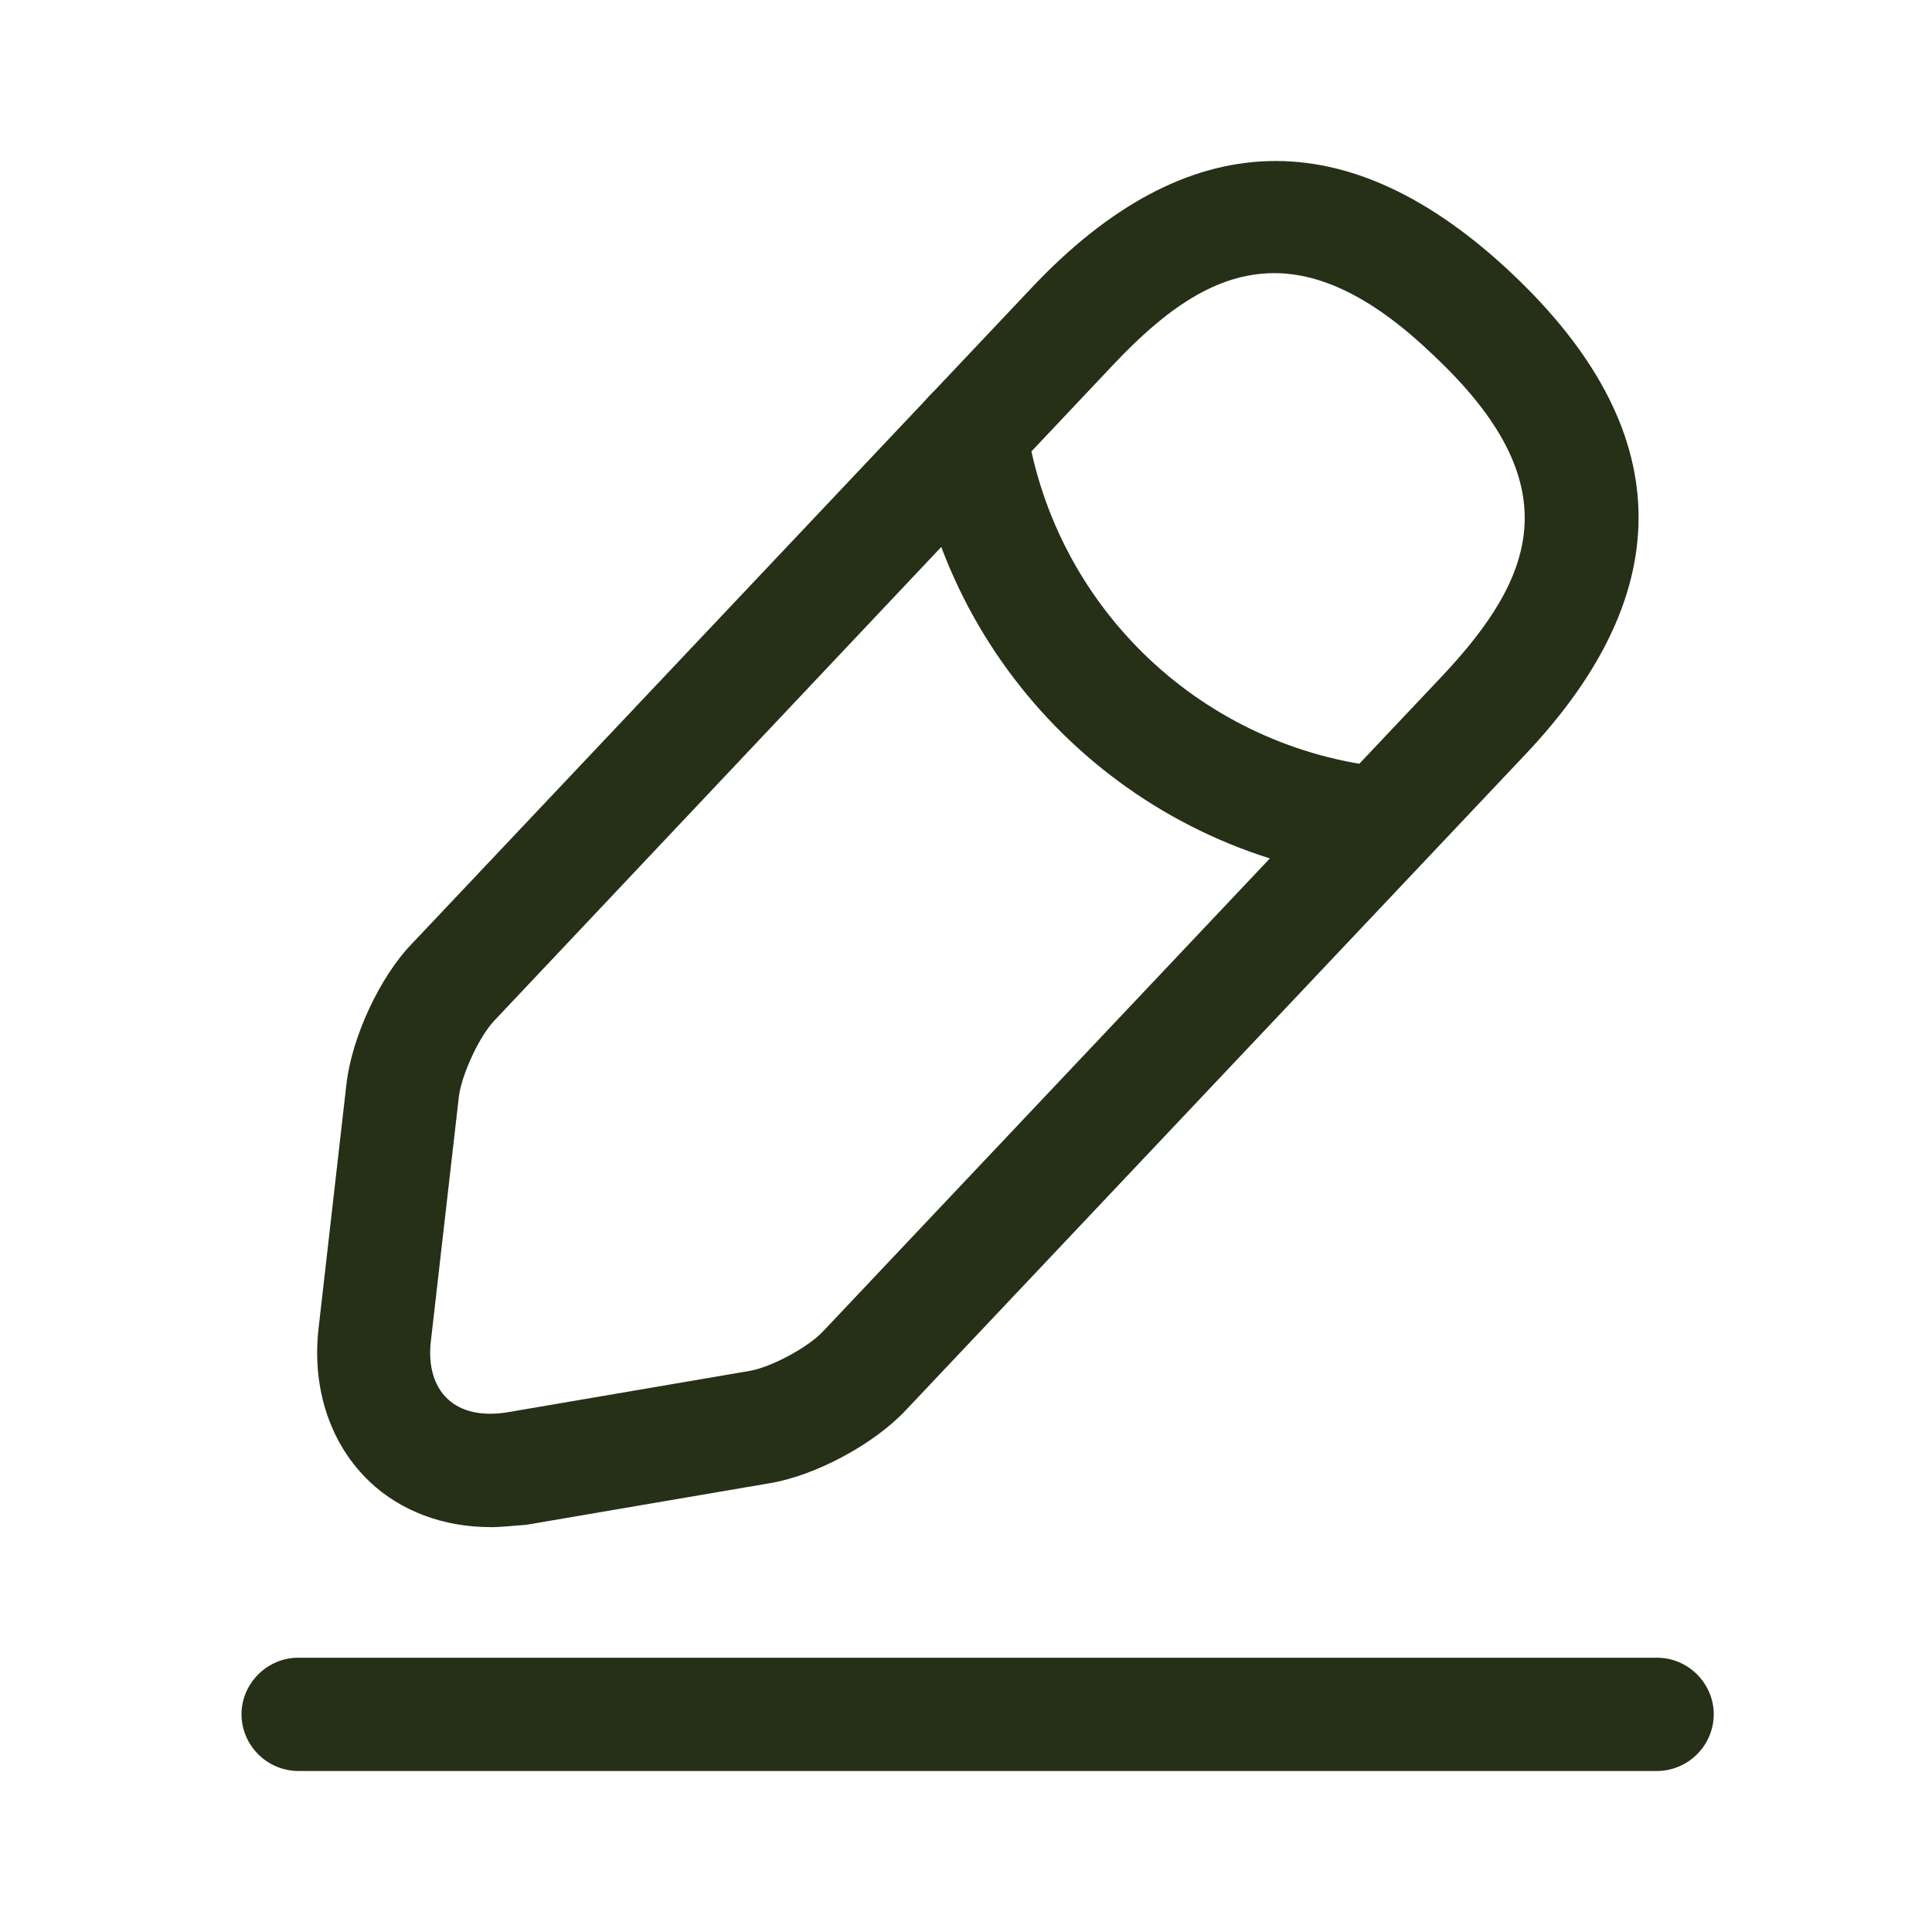
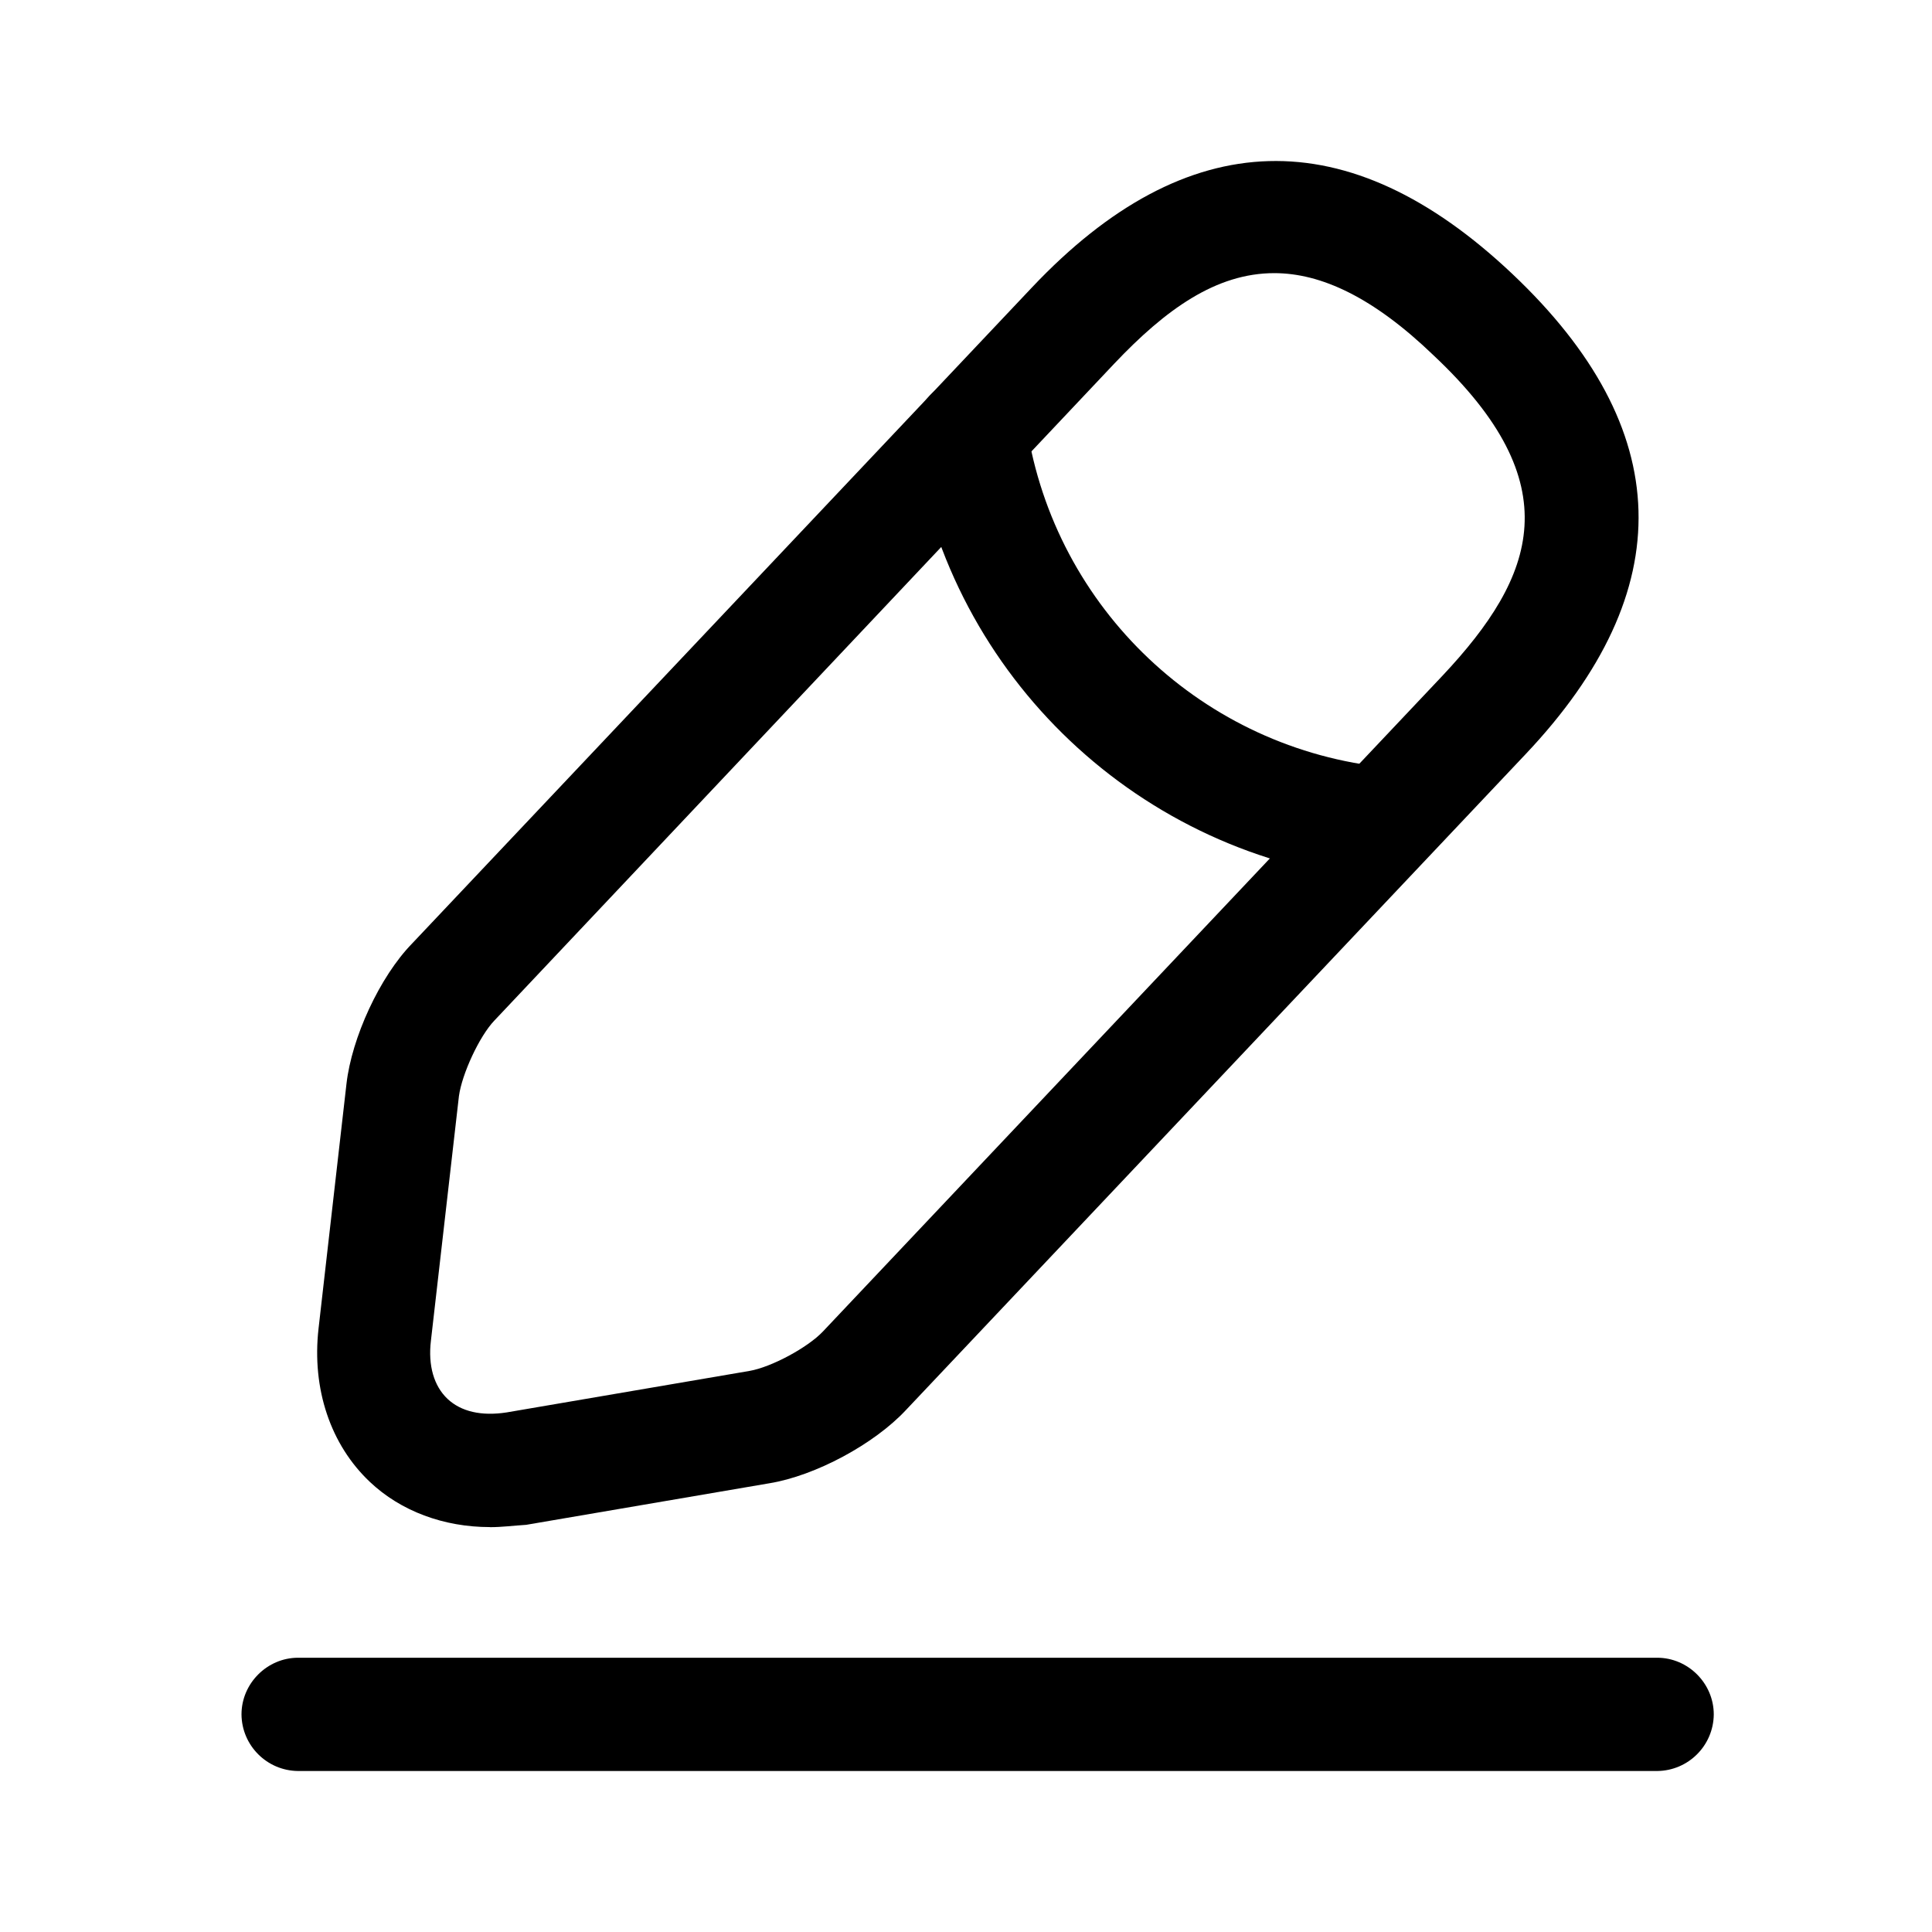
<svg xmlns="http://www.w3.org/2000/svg" width="24" height="24" fill="none" viewBox="0 0 24 24">
  <g class="edit">
    <g class="edit">
-       <path fill="#253017" d="M6.086 18.97c-.572 0-1.107-.197-1.492-.562-.487-.46-.722-1.154-.637-1.904l.347-3.04c.065-.571.412-1.33.816-1.744l7.7-8.15c1.923-2.035 3.93-2.092 5.965-.169 2.035 1.923 2.092 3.93.169 5.965l-7.7 8.15c-.394.423-1.126.817-1.698.91l-3.02.516c-.16.01-.3.029-.45.029ZM15.83 3.393c-.723 0-1.35.45-1.989 1.125l-7.7 8.16c-.188.197-.403.666-.44.938l-.348 3.039c-.037.31.038.563.206.722.17.16.423.216.732.169l3.02-.516c.272-.047.722-.29.91-.488l7.7-8.15c1.163-1.238 1.585-2.383-.112-3.977-.75-.722-1.398-1.022-1.98-1.022Z" class="Vector" />
-       <path fill="#253017" d="M17.153 10.932h-.066a6.433 6.433 0 0 1-5.73-5.42.715.715 0 0 1 .59-.807.714.714 0 0 1 .807.59 5.039 5.039 0 0 0 4.484 4.24.704.704 0 0 1 .628.77.726.726 0 0 1-.713.627ZM20.586 22H3.703A.709.709 0 0 1 3 21.297c0-.385.319-.704.703-.704h16.883c.385 0 .703.319.703.704a.709.709 0 0 1-.703.703Z" class="Vector" />
+       <path fill="currentColor" d="M6.086 18.97c-.572 0-1.107-.197-1.492-.562-.487-.46-.722-1.154-.637-1.904l.347-3.04c.065-.571.412-1.33.816-1.744l7.7-8.15c1.923-2.035 3.93-2.092 5.965-.169 2.035 1.923 2.092 3.93.169 5.965l-7.7 8.15c-.394.423-1.126.817-1.698.91l-3.02.516c-.16.01-.3.029-.45.029ZM15.83 3.393c-.723 0-1.35.45-1.989 1.125l-7.7 8.16c-.188.197-.403.666-.44.938l-.348 3.039c-.037.31.038.563.206.722.17.16.423.216.732.169l3.02-.516c.272-.047.722-.29.91-.488l7.7-8.15c1.163-1.238 1.585-2.383-.112-3.977-.75-.722-1.398-1.022-1.98-1.022Z" class="Vector" />
+       <path fill="currentColor" d="M17.153 10.932h-.066a6.433 6.433 0 0 1-5.73-5.42.715.715 0 0 1 .59-.807.714.714 0 0 1 .807.59 5.039 5.039 0 0 0 4.484 4.24.704.704 0 0 1 .628.77.726.726 0 0 1-.713.627ZM20.586 22H3.703A.709.709 0 0 1 3 21.297c0-.385.319-.704.703-.704h16.883c.385 0 .703.319.703.704a.709.709 0 0 1-.703.703Z" class="Vector" />
    </g>
  </g>
</svg>
